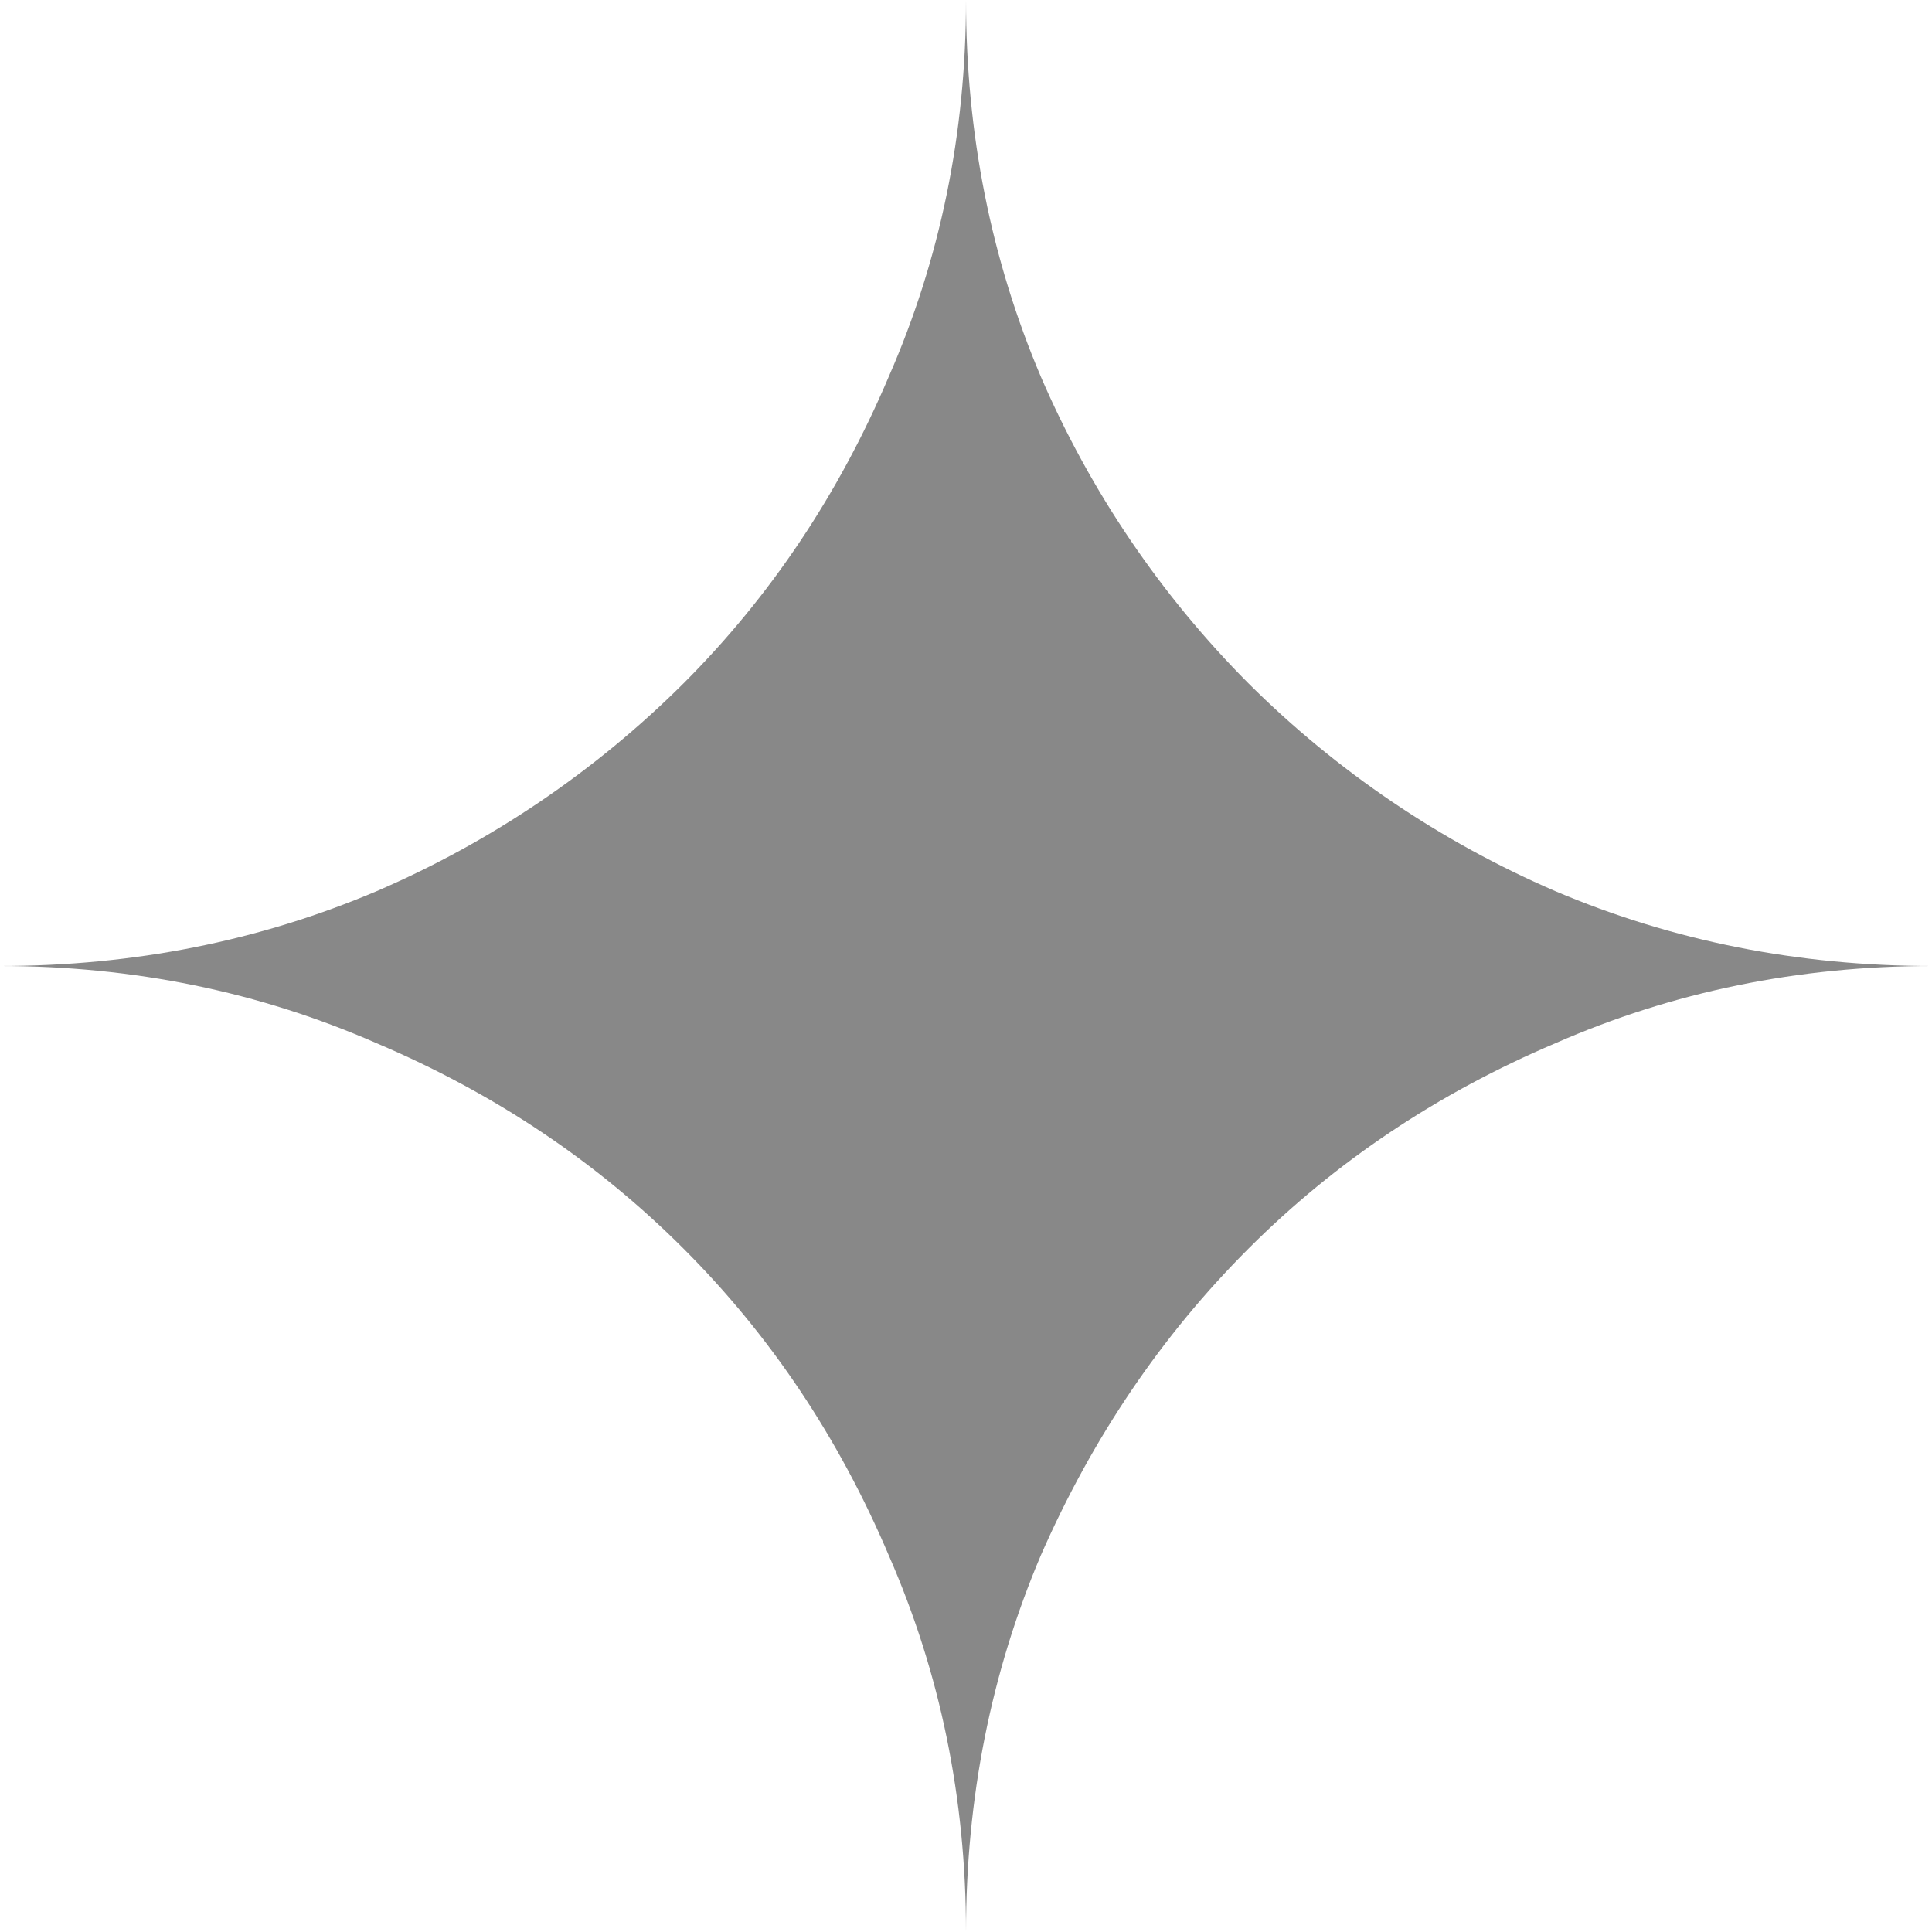
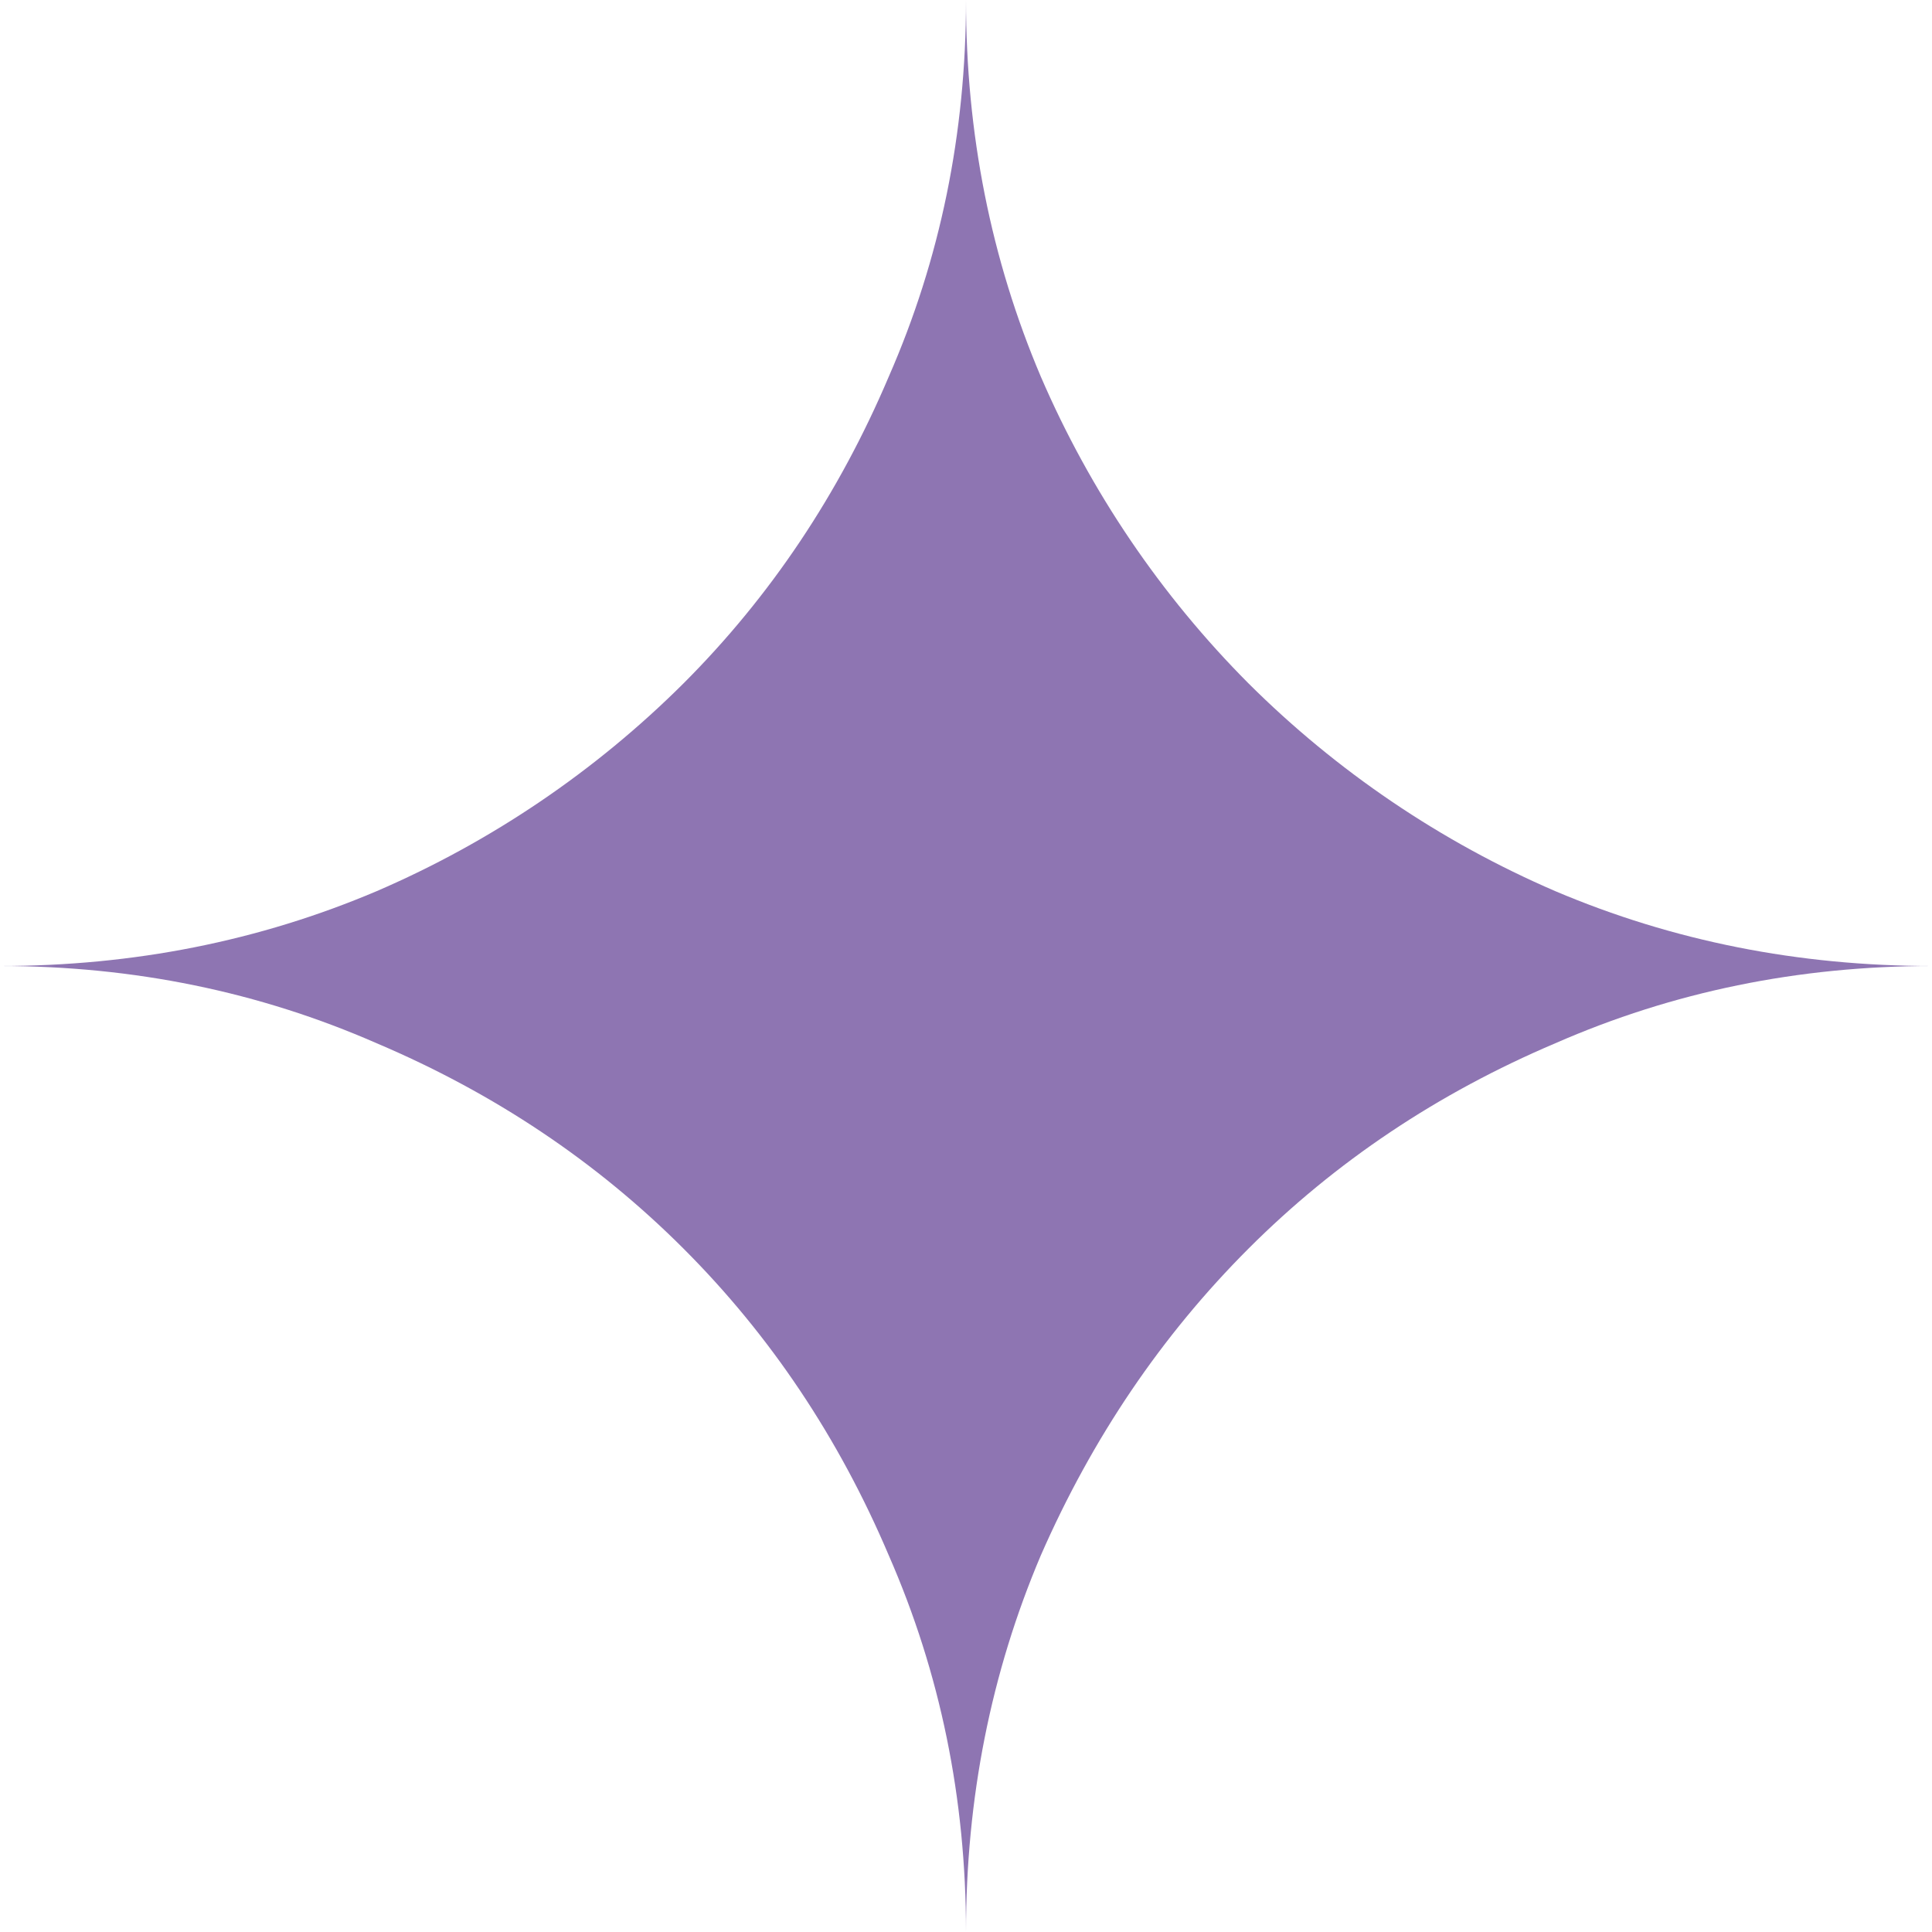
- <svg xmlns="http://www.w3.org/2000/svg" viewBox="0 0 24 24" fill="#888888" role="img" aria-hidden="true">
+ <svg xmlns="http://www.w3.org/2000/svg" viewBox="0 0 24 24" fill="#8E75B2" role="img" aria-hidden="true">
  <path d="M11.04 19.32Q12 21.51 12 24q0-2.49.93-4.68.96-2.19 2.58-3.81t3.81-2.55Q21.51 12 24 12q-2.49 0-4.68-.93a12.3 12.3 0 0 1-3.81-2.58 12.3 12.3 0 0 1-2.58-3.81Q12 2.49 12 0q0 2.49-.96 4.68-.93 2.19-2.55 3.81a12.3 12.3 0 0 1-3.81 2.58Q2.49 12 0 12q2.49 0 4.68.96 2.19.93 3.81 2.55t2.55 3.81" />
</svg>
